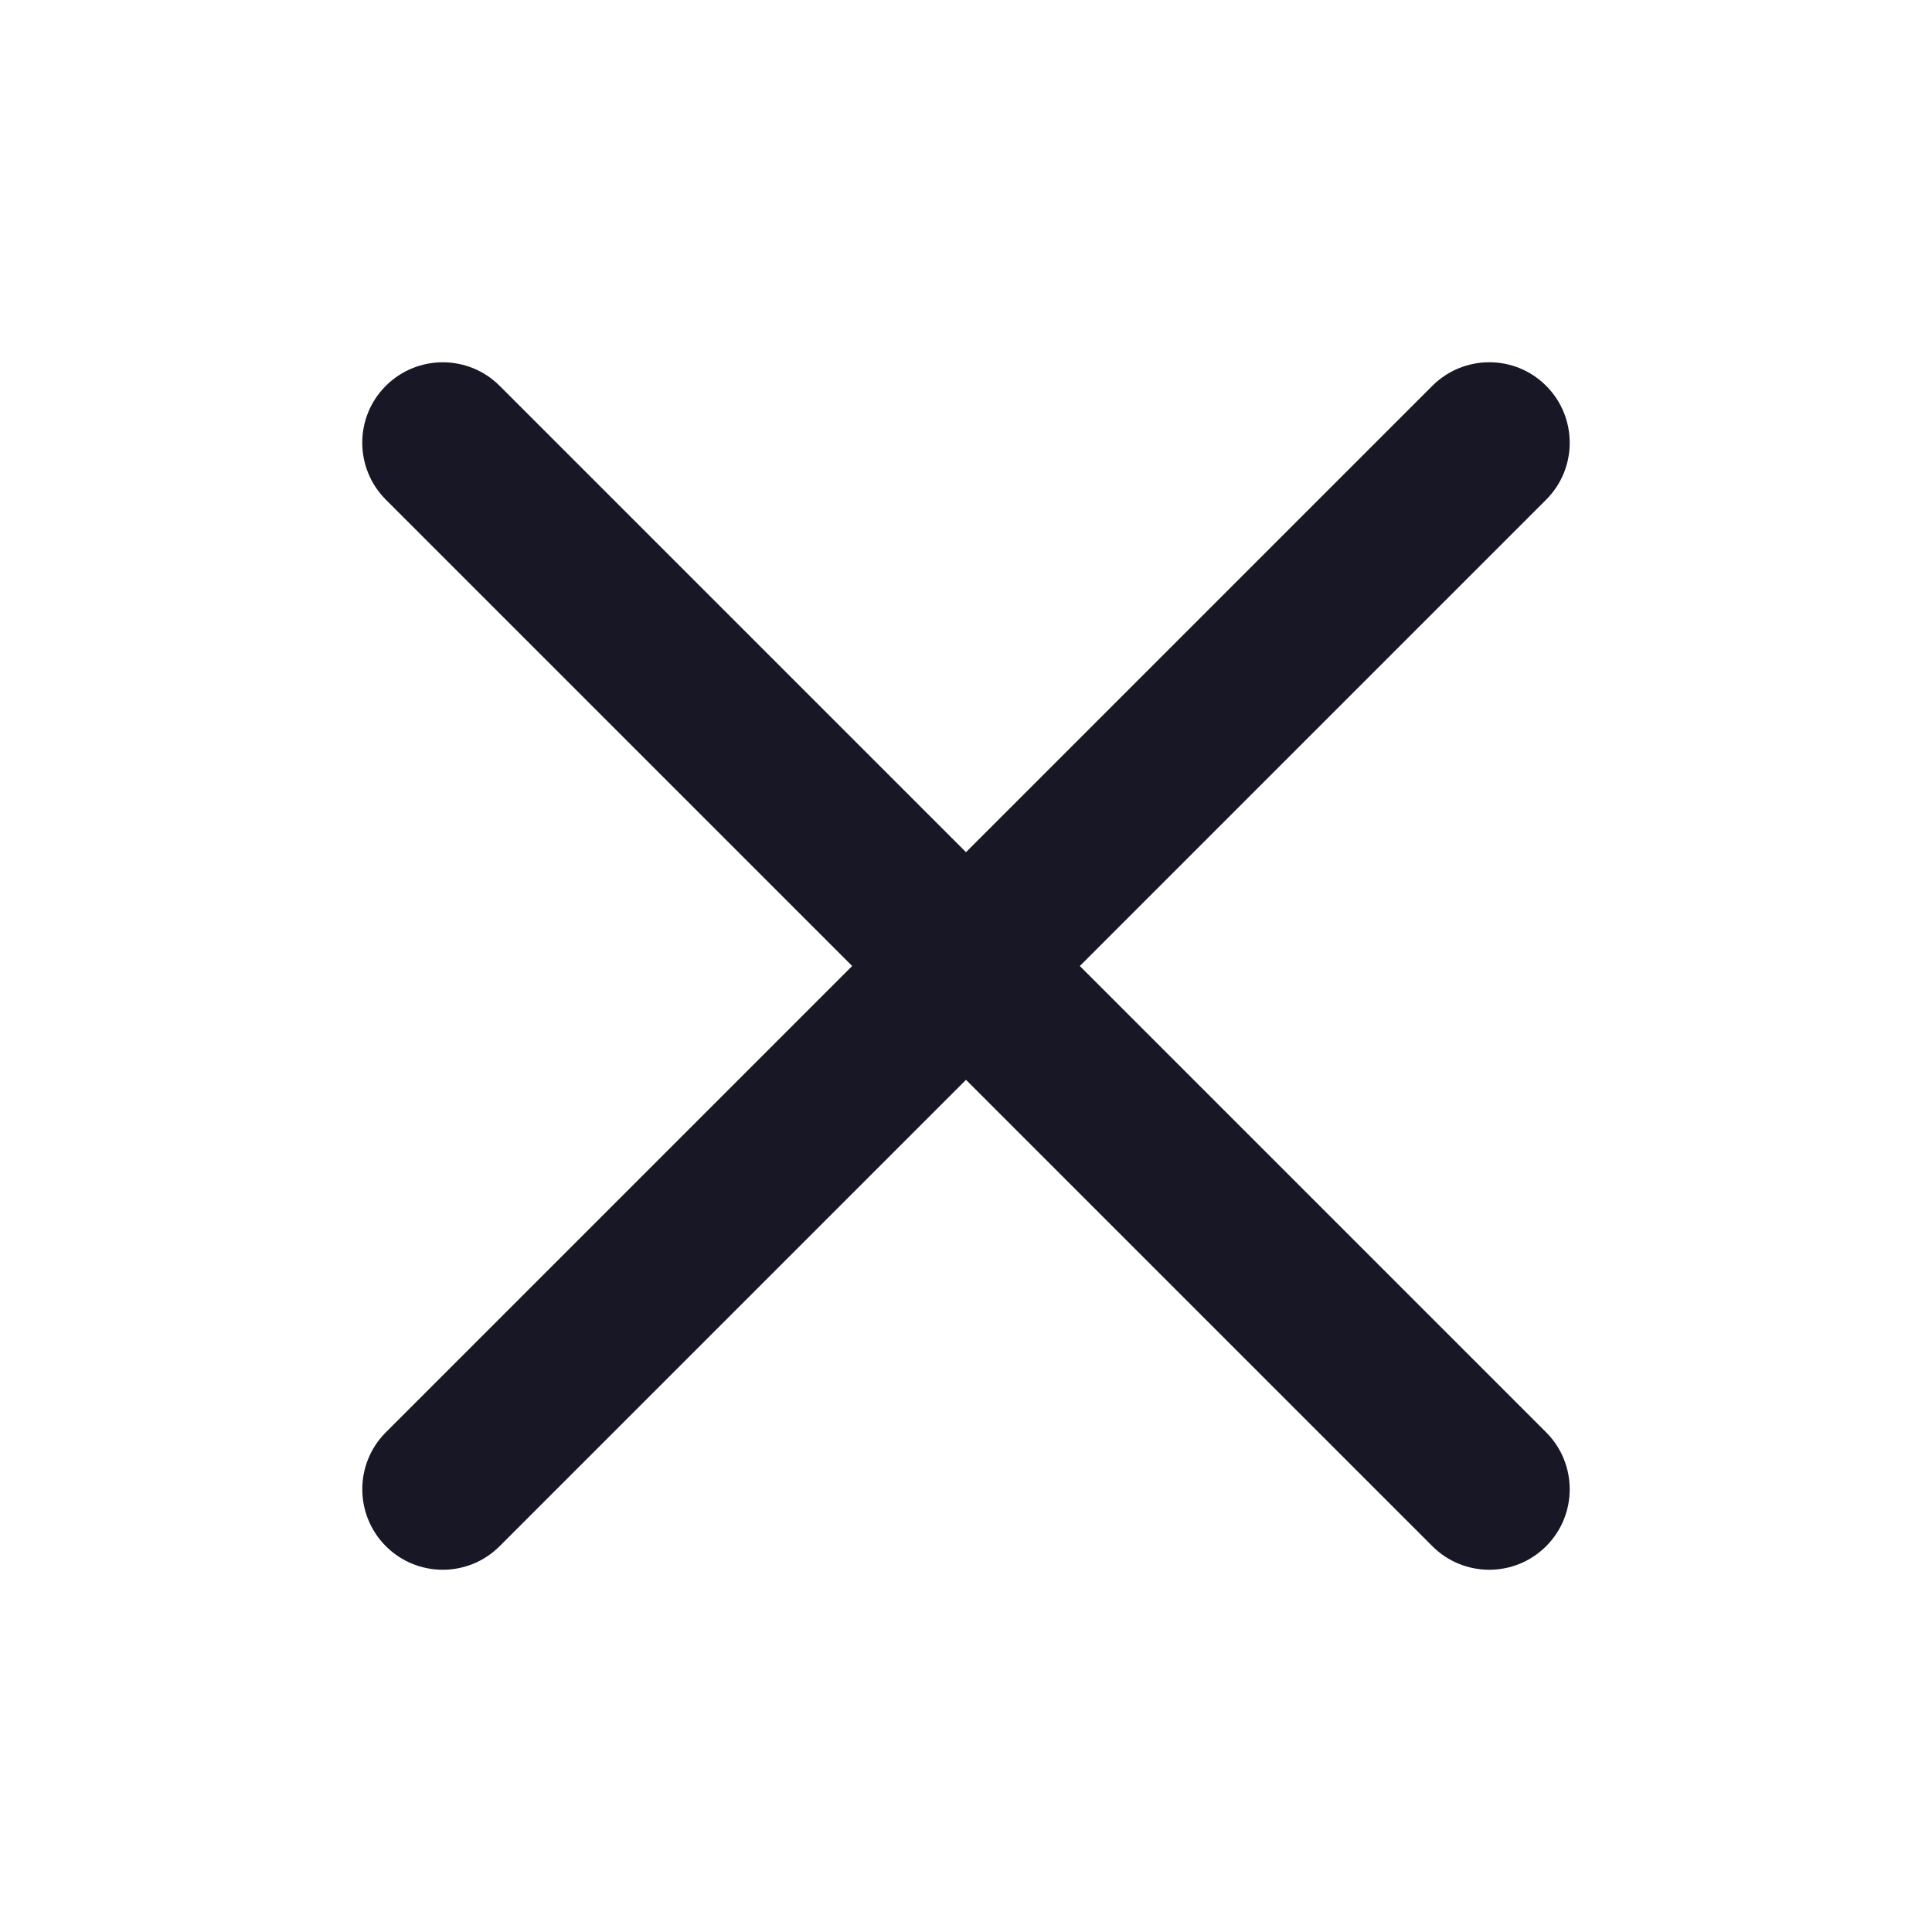
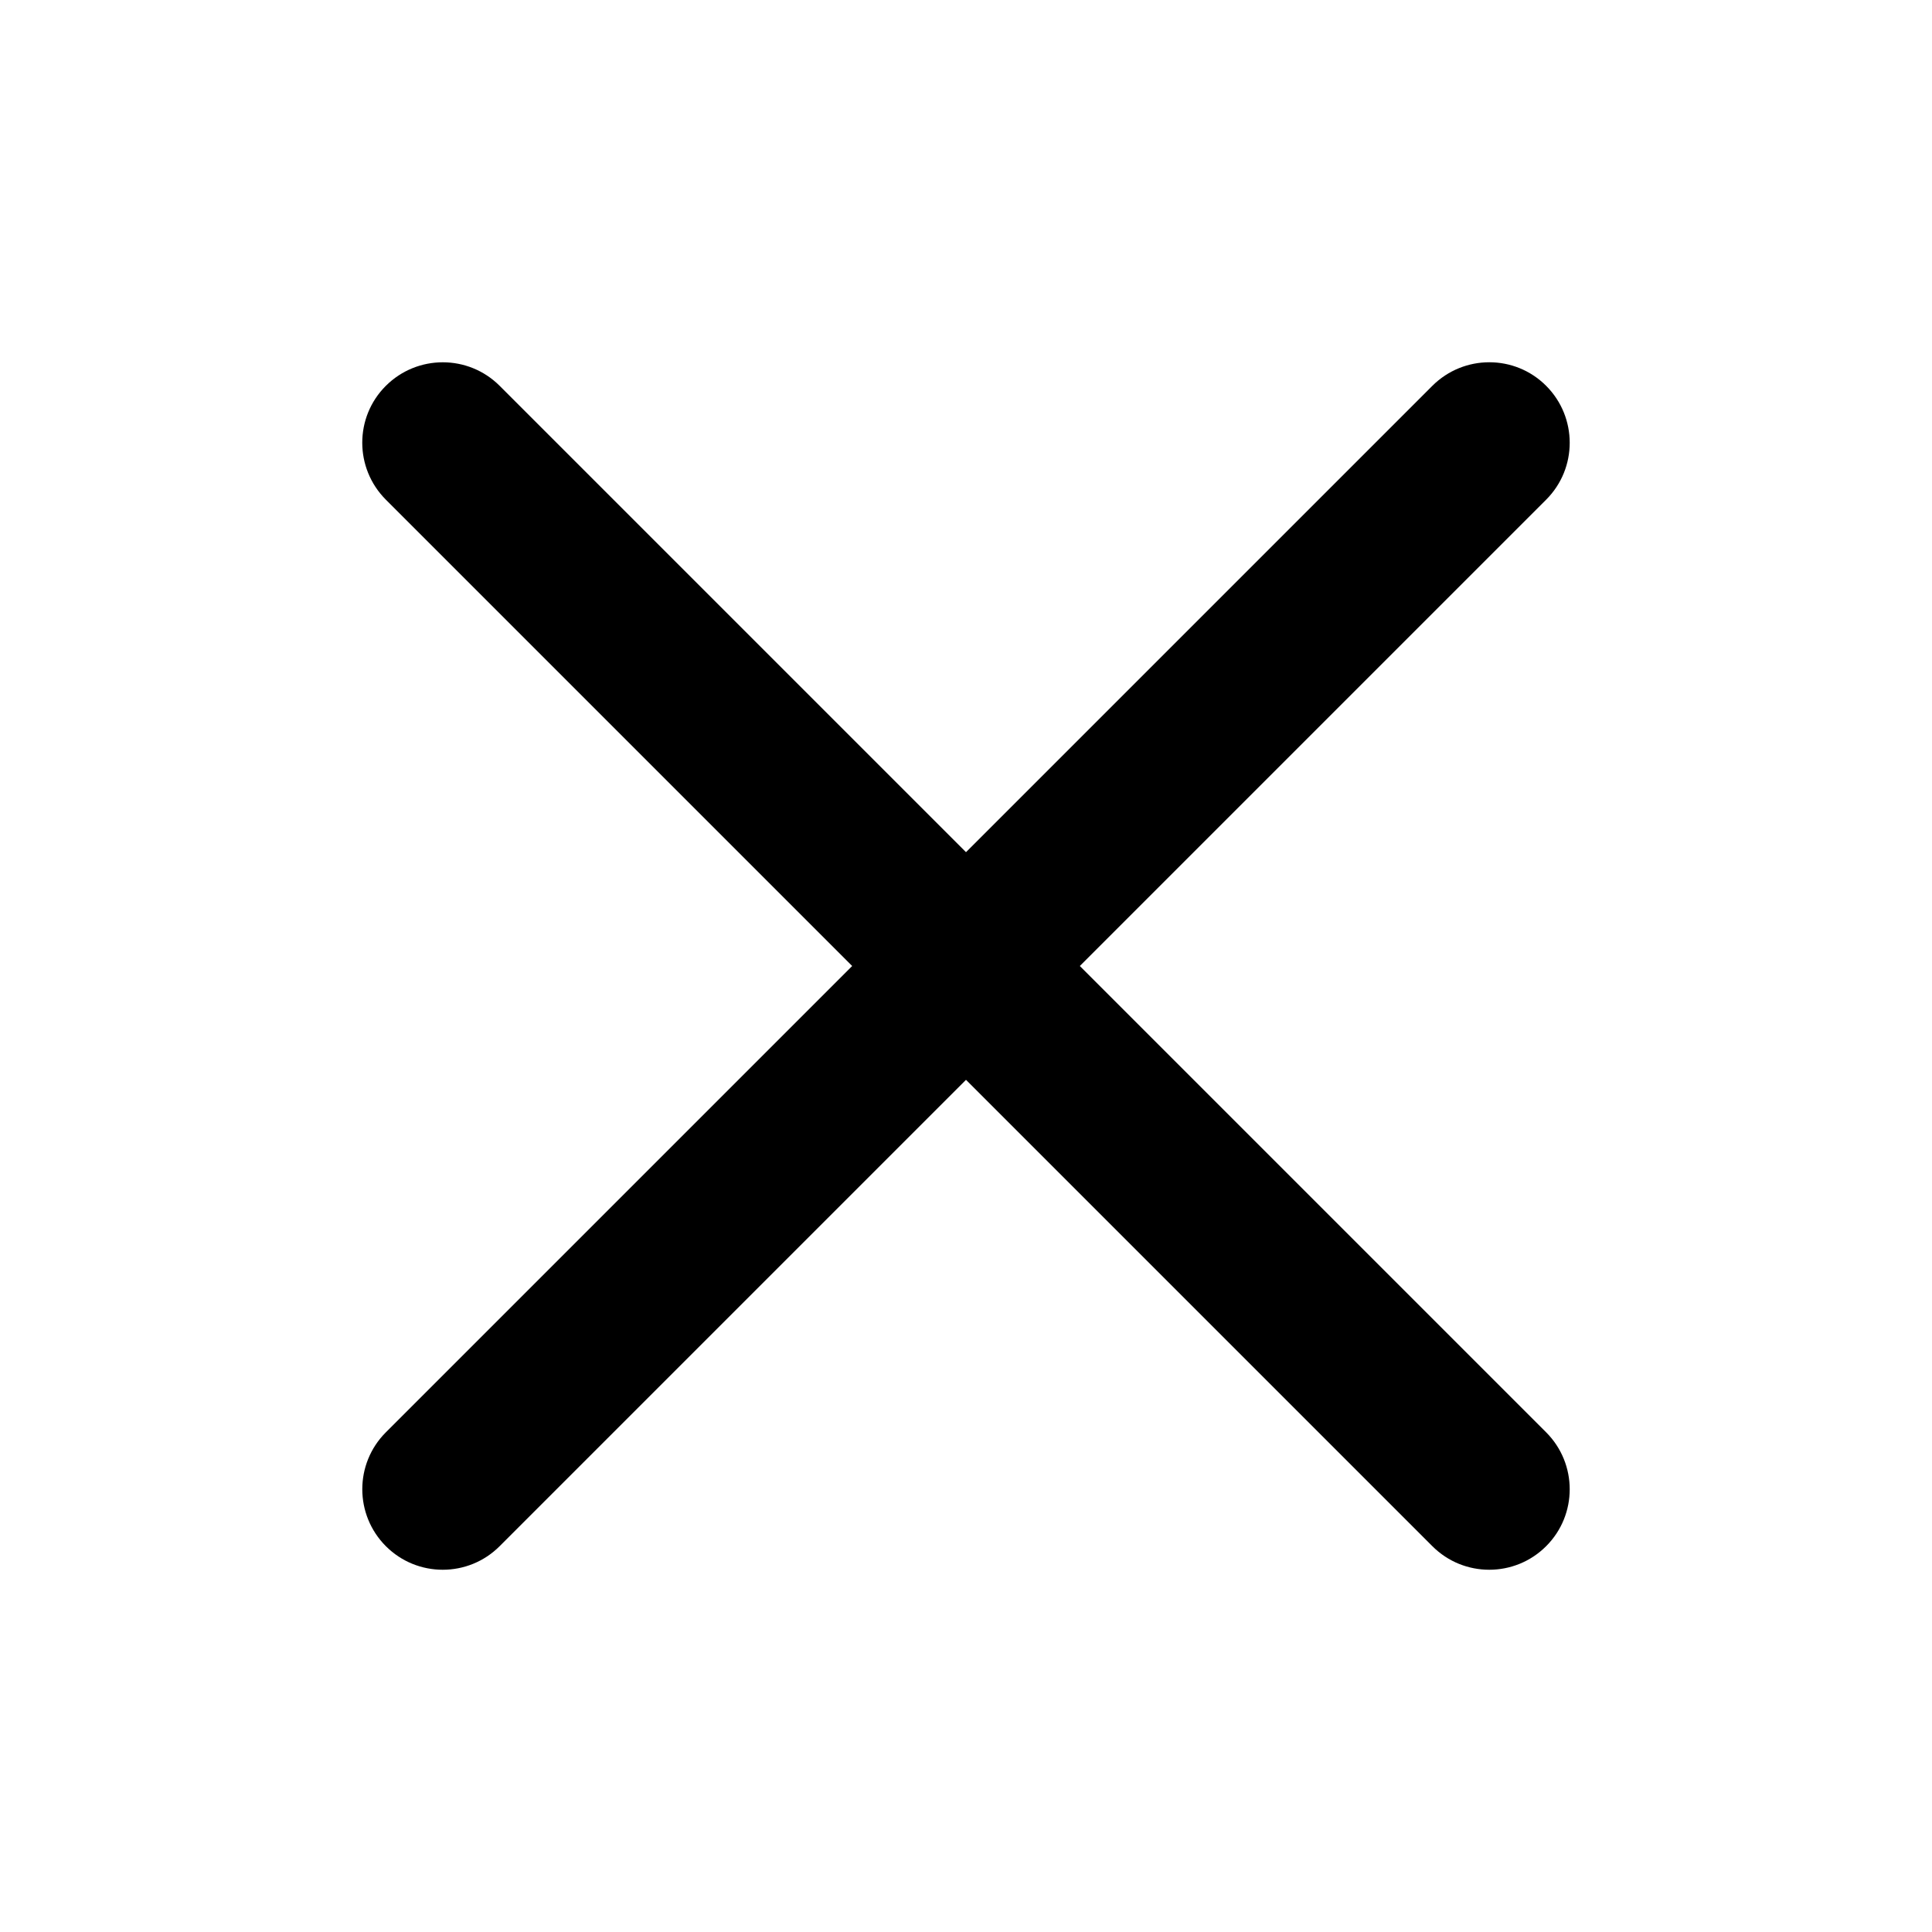
<svg xmlns="http://www.w3.org/2000/svg" width="24" height="24" viewBox="0 0 24 24" fill="none">
-   <path d="M13.414 12L19.207 6.207C19.597 5.817 19.597 5.184 19.207 4.793C18.817 4.402 18.184 4.403 17.793 4.793L12 10.586L6.207 4.793C5.817 4.403 5.184 4.403 4.793 4.793C4.402 5.183 4.403 5.816 4.793 6.207L10.586 12L4.793 17.793C4.403 18.183 4.403 18.816 4.793 19.207C4.988 19.402 5.243 19.5 5.5 19.5C5.757 19.5 6.012 19.402 6.207 19.207L12 13.414L17.793 19.207C17.988 19.402 18.243 19.5 18.5 19.5C18.757 19.5 19.012 19.402 19.207 19.207C19.597 18.817 19.597 18.184 19.207 17.793L13.414 12Z" fill="#171725" />
+   <path d="M13.414 12L19.207 6.207C19.597 5.817 19.597 5.184 19.207 4.793C18.817 4.402 18.184 4.403 17.793 4.793L12 10.586L6.207 4.793C5.817 4.403 5.184 4.403 4.793 4.793C4.402 5.183 4.403 5.816 4.793 6.207L10.586 12L4.793 17.793C4.403 18.183 4.403 18.816 4.793 19.207C4.988 19.402 5.243 19.5 5.5 19.5C5.757 19.5 6.012 19.402 6.207 19.207L12 13.414L17.793 19.207C17.988 19.402 18.243 19.5 18.5 19.5C18.757 19.5 19.012 19.402 19.207 19.207C19.597 18.817 19.597 18.184 19.207 17.793L13.414 12Z" fill="currentColor" />
</svg>
